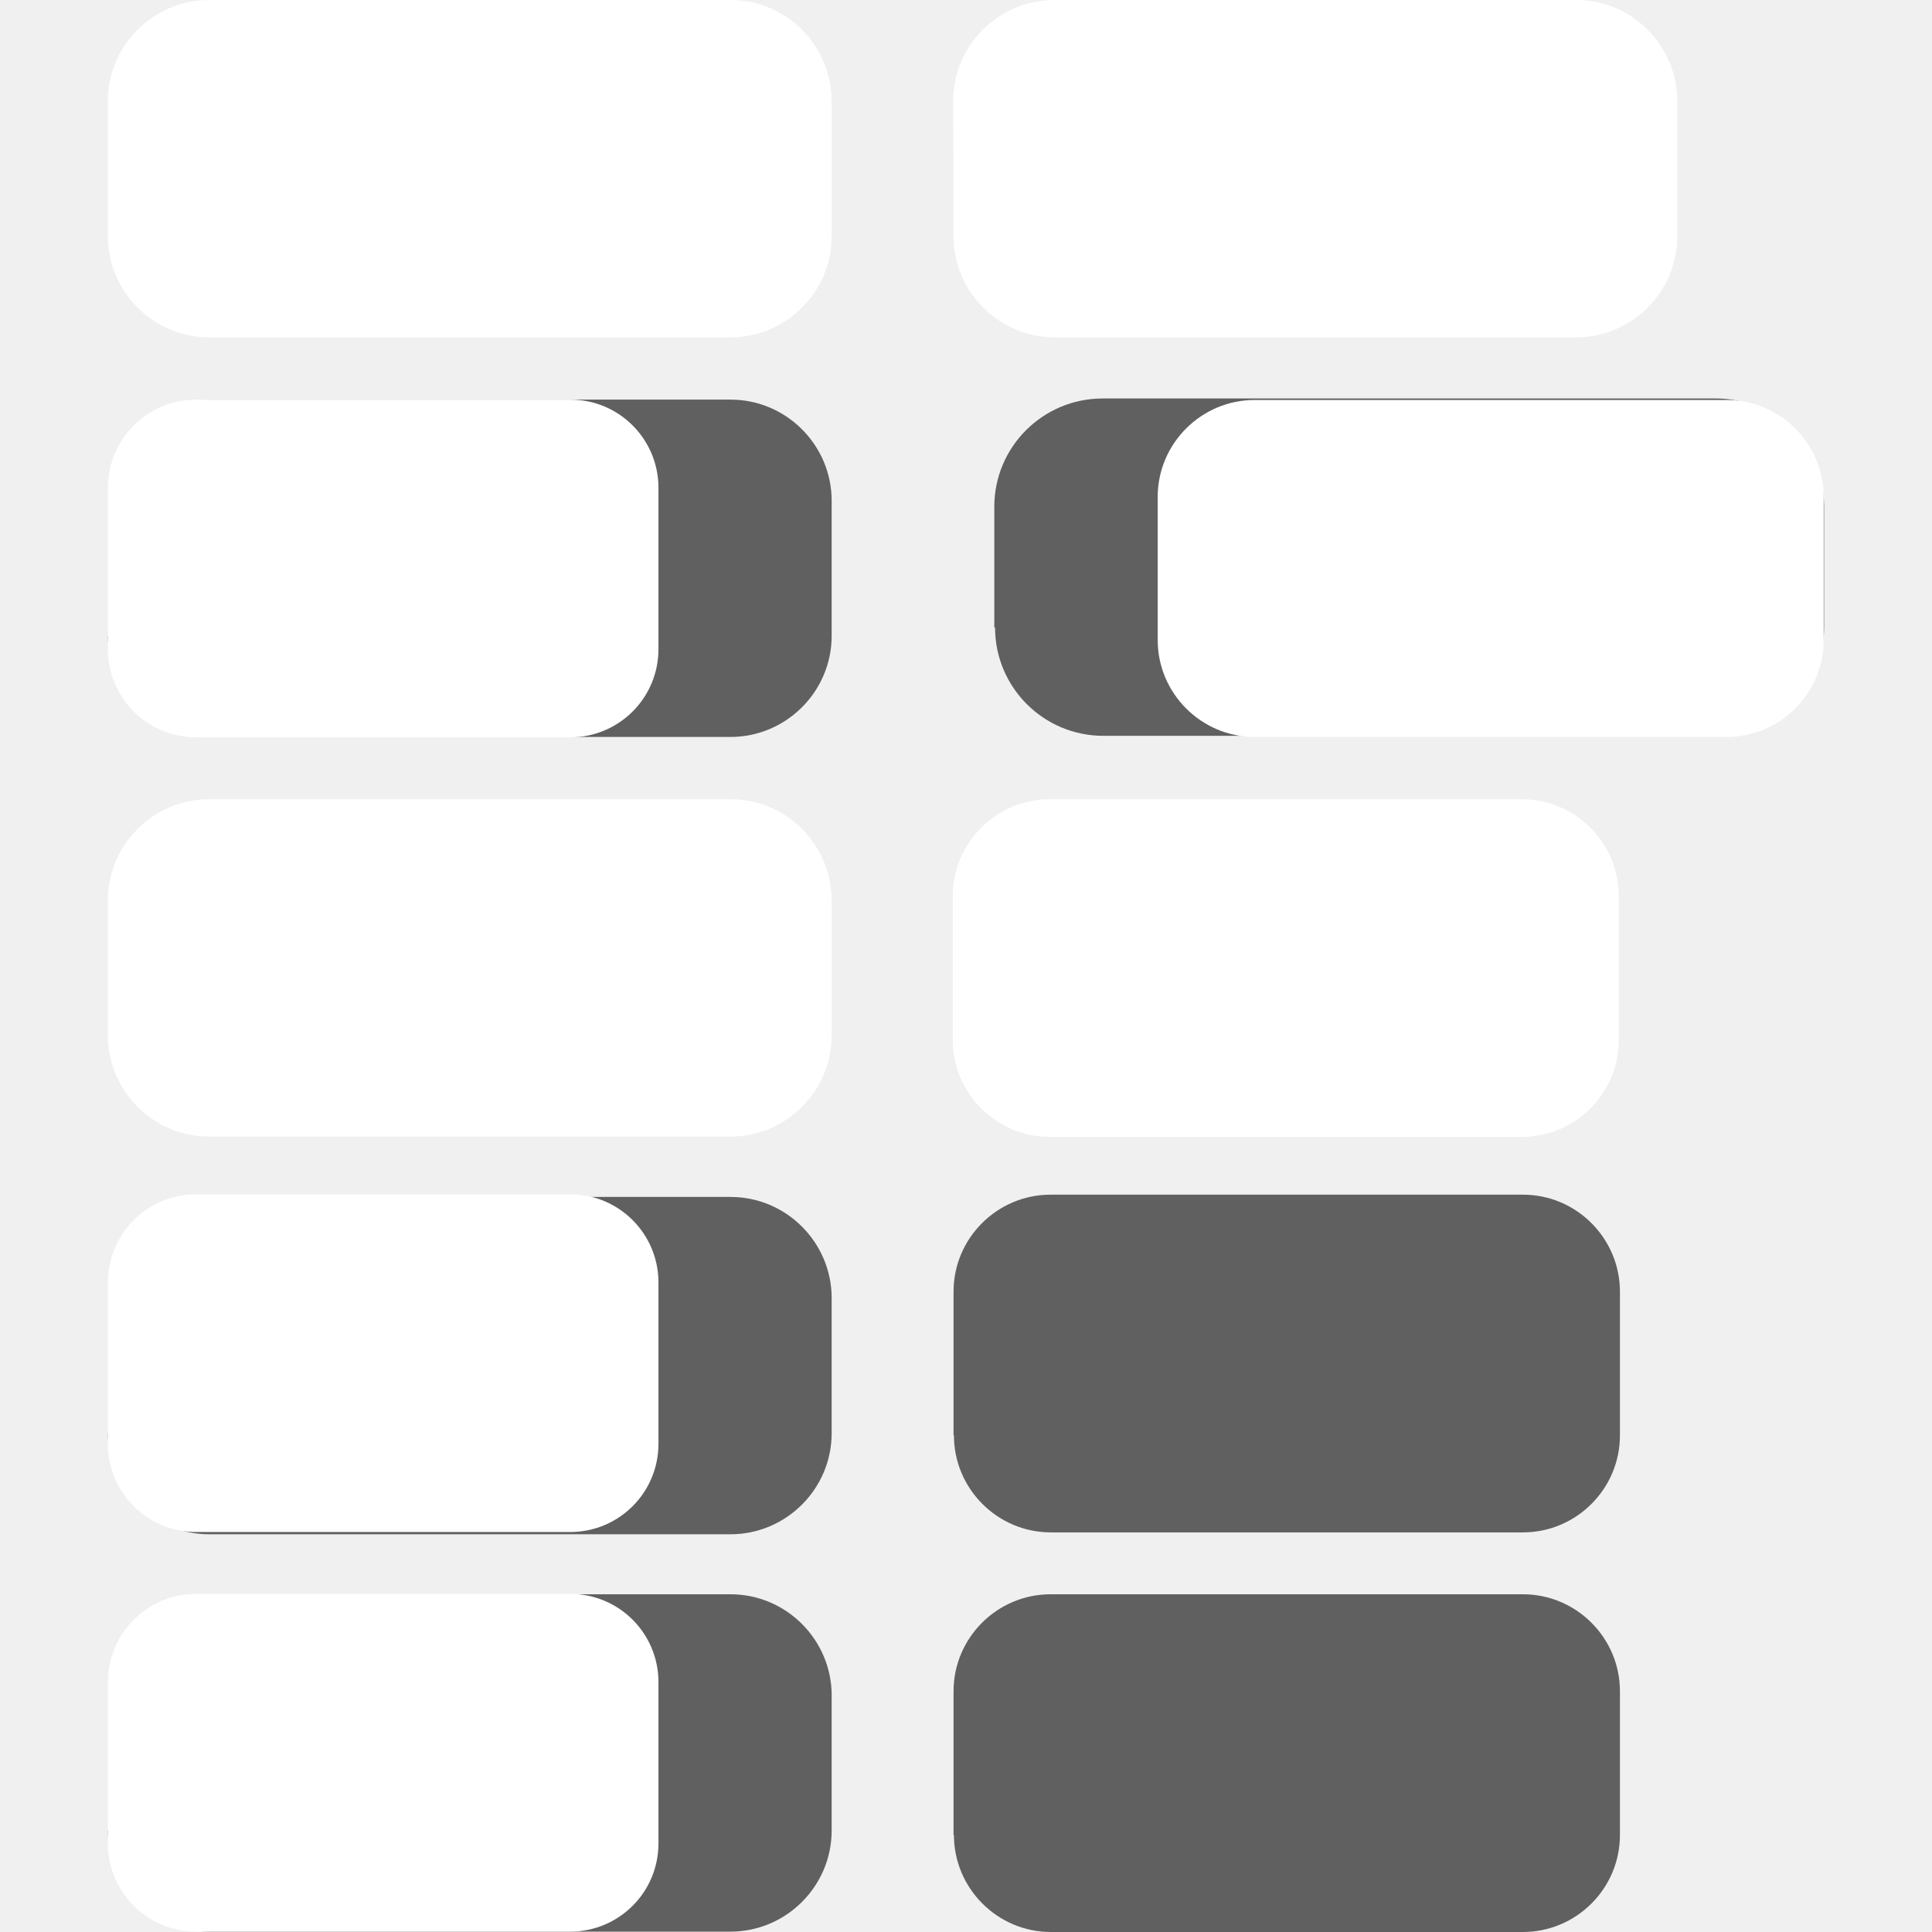
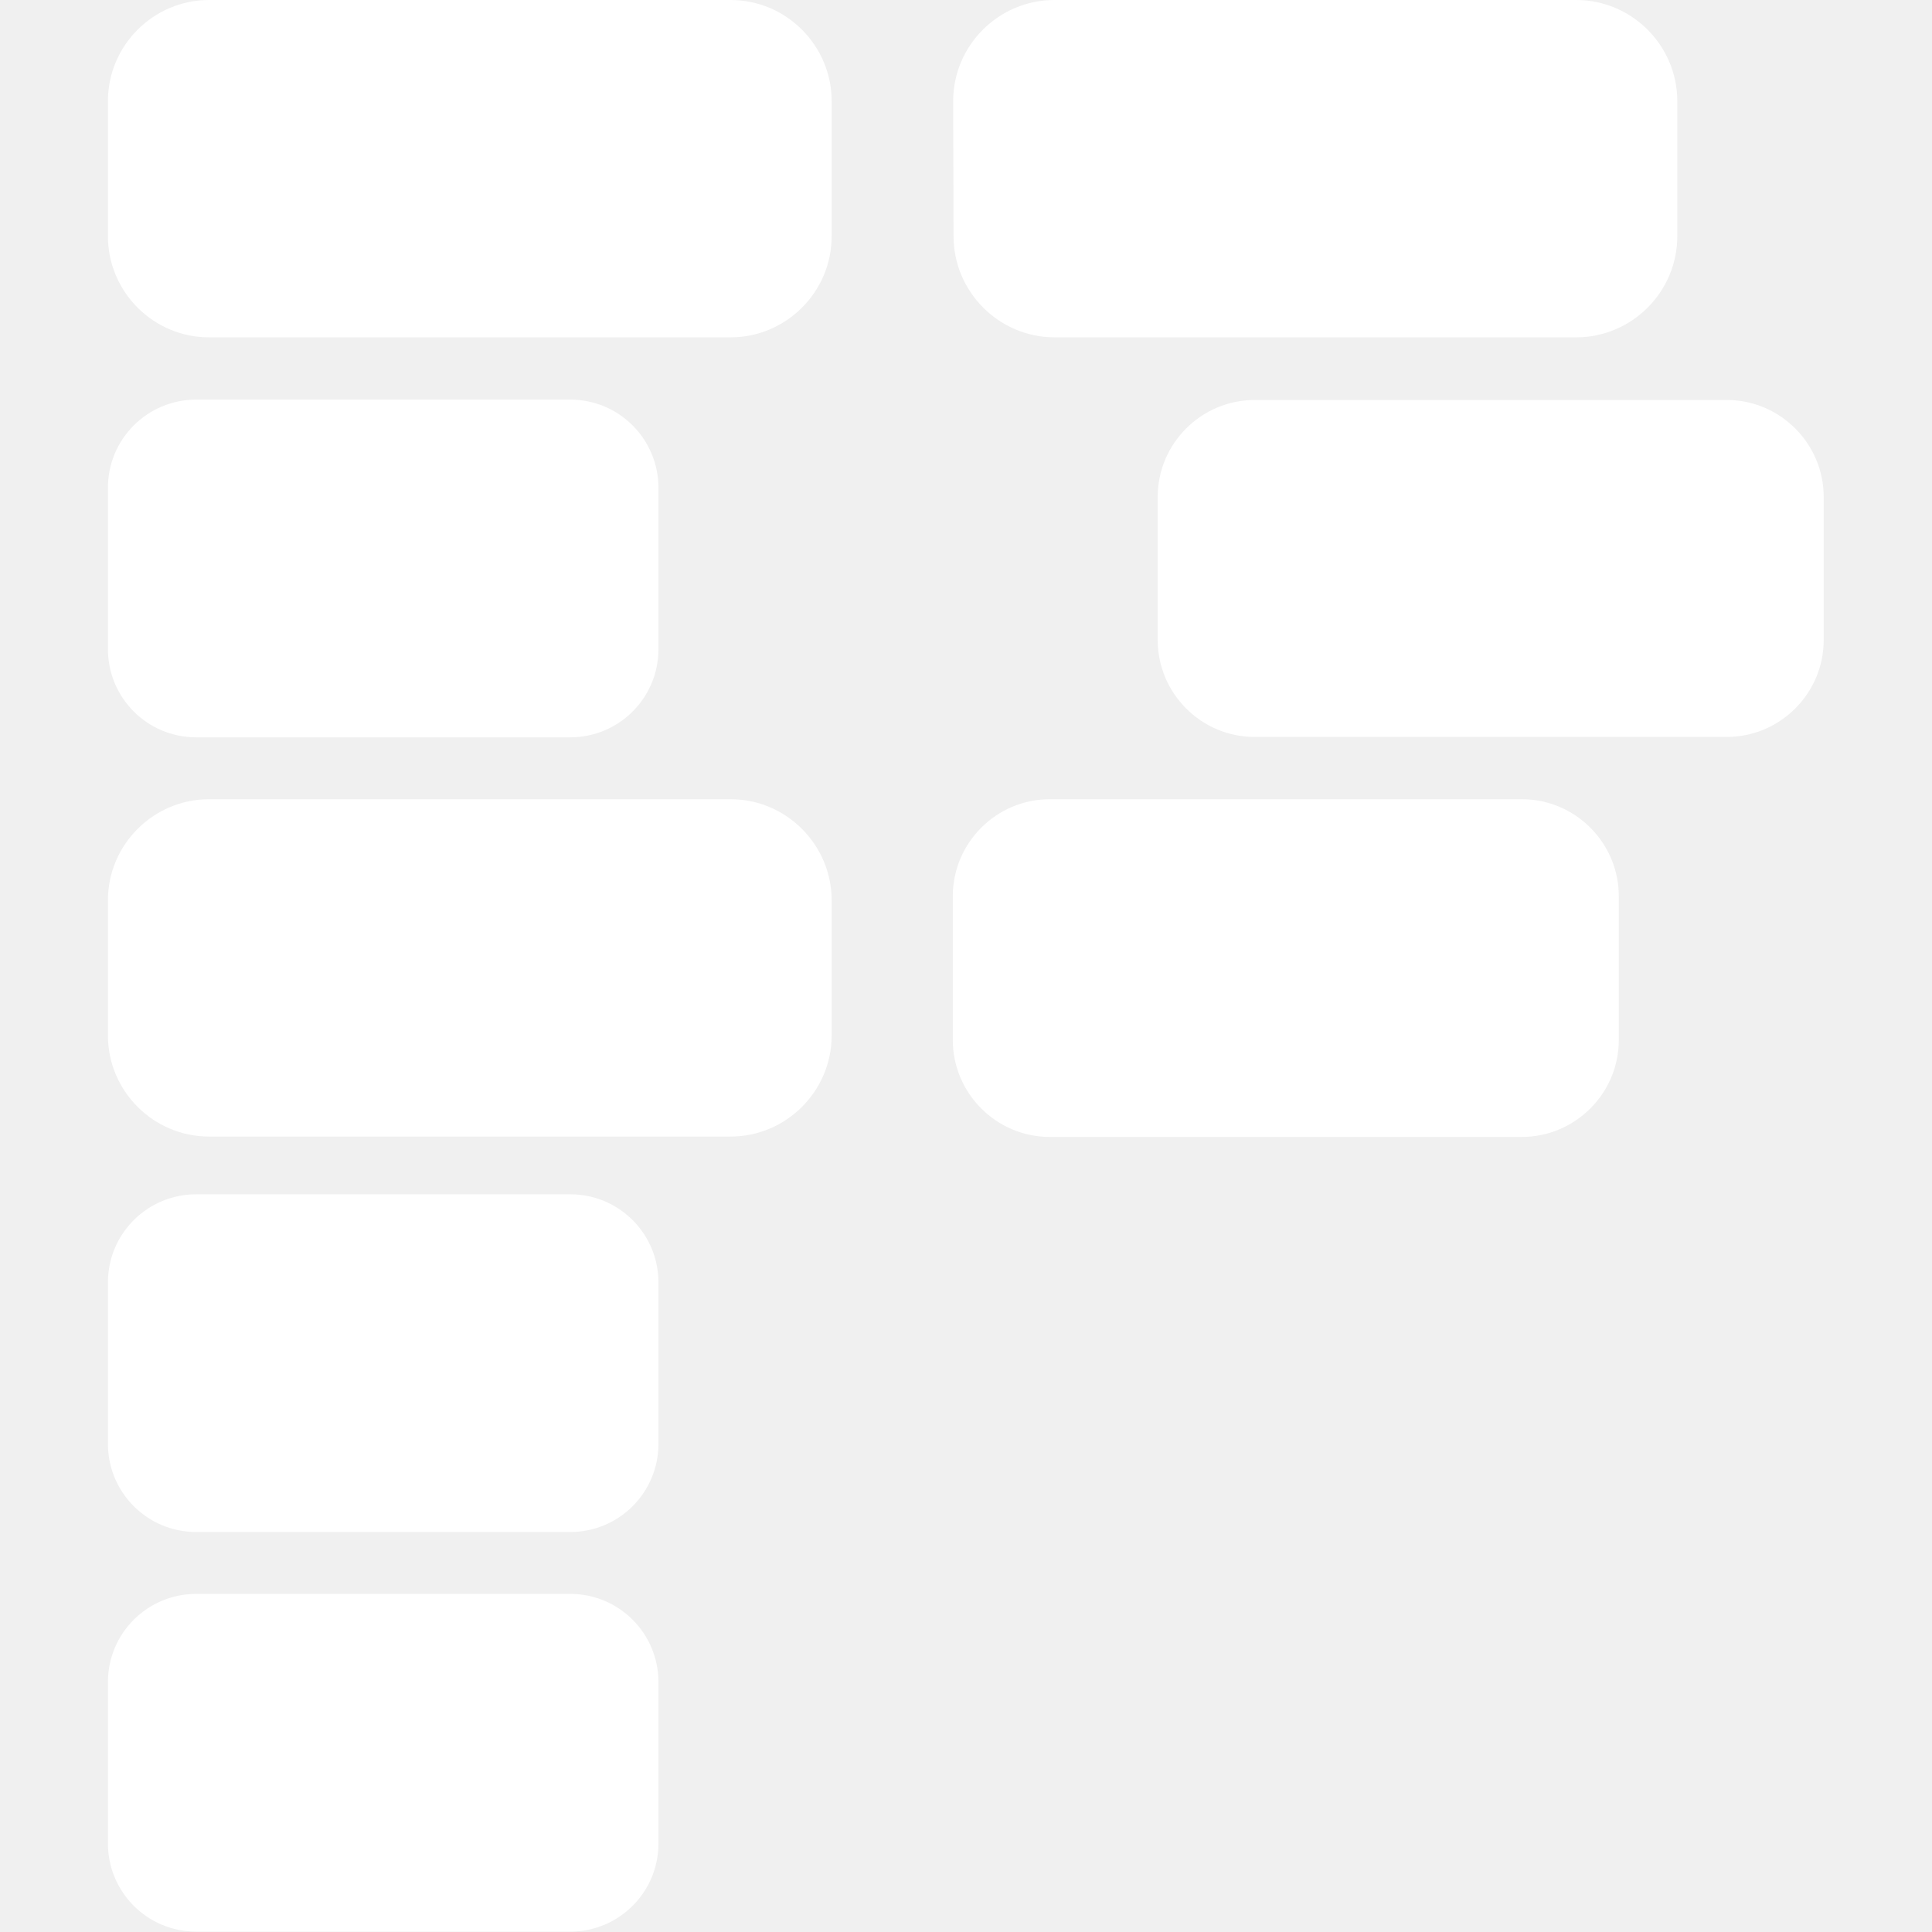
<svg xmlns="http://www.w3.org/2000/svg" version="1.1" id="Layer_1" x="0px" y="0px" viewBox="0 0 512 512" style="enable-background:new 0 0 512 512;" xml:space="preserve">
  <style type="text/css">
- 	.st0{fill:#606060;}
- 	.st1{fill:#FFFFFF;}
+ 	.st0{fill:#FFFFFF;}
</style>
-   <g>
-     <path class="st0" d="M263.7,166.3c0,15.8,12.8,28.7,28.7,28.7h162.3c15.8,0,28.7-12.8,28.7-28.7v-32c0-15.8-12.8-28.7-28.7-28.7   H292.2c-15.8,0-28.7,12.8-28.7,28.7v32H263.7z" />
-     <path class="st0" d="M28.6,168.5c0,14.7,12,26.8,26.8,26.8h138.2c14.7,0,26.8-12,26.8-26.8v-35.8c0-14.7-12-26.8-26.8-26.8h-138   c-14.7,0-26.8,12-26.8,26.8v35.8H28.6z" />
-     <path class="st0" d="M28.6,379.8c0,14.7,12,26.8,26.8,26.8h138.2c14.7,0,26.8-12,26.8-26.8V344c0-14.7-12-26.8-26.8-26.8h-138   c-14.7,0-26.8,12-26.8,26.8v35.8H28.6z" />
-     <path class="st0" d="M28.6,485.1c0,14.7,12,26.8,26.8,26.8h138.2c14.7,0,26.8-12,26.8-26.8v-35.8c0-14.7-12-26.8-26.8-26.8h-138   c-14.7,0-26.8,12-26.8,26.8v35.8H28.6z" />
-     <g>
-       <path class="st1" d="M28.6,62.6c0,14.7,12,26.8,26.8,26.8h138.2c14.7,0,26.8-12,26.8-26.8V26.8c0-14.7-12-26.8-26.8-26.8H55.4    C40.7,0,28.6,12,28.6,26.8V62.6z" />
-       <path class="st1" d="M28.6,172c0,12.9,10.4,23.4,23.4,23.4h99.1c12.9,0,23.4-10.4,23.4-23.4v-42.7c0-12.9-10.4-23.4-23.4-23.4H52    c-12.9,0-23.4,10.4-23.4,23.4V172z" />
-       <path class="st1" d="M28.6,274.4c0,14.7,12,26.8,26.8,26.8h138.2c14.7,0,26.8-12,26.8-26.8v-35.8c0-14.7-12-26.8-26.8-26.8H55.4    c-14.7,0-26.8,12-26.8,26.8C28.6,238.6,28.6,274.4,28.6,274.4z" />
-       <path class="st1" d="M252.7,62.6c0,14.7,12,26.8,26.8,26.8h138.2c14.7,0,26.8-12,26.8-26.8V26.8c0-14.7-12-26.8-26.8-26.8H279.4    c-14.7,0-26.8,12-26.8,26.8L252.7,62.6z" />
-       <path class="st1" d="M306.8,169.6c0,14.1,11.5,25.7,25.7,25.7h125.1c14.1,0,25.7-11.5,25.7-25.7v-37.9c0-14.1-11.5-25.7-25.7-25.7    H332.5c-14.1,0-25.7,11.5-25.7,25.7V169.6z" />
-       <path class="st1" d="M252.5,275.6c0,14.1,11.5,25.7,25.7,25.7h125.1c14.1,0,25.7-11.5,25.7-25.7v-38.1c0-14.1-11.5-25.7-25.7-25.7    H278.2c-14.1,0-25.7,11.5-25.7,25.7L252.5,275.6z" />
-     </g>
-     <path class="st0" d="M252.8,380.4c0,14.1,11.5,25.7,25.7,25.7h125.1c14.1,0,25.7-11.5,25.7-25.7v-38.1c0-14.1-11.5-25.7-25.7-25.7   H278.4c-14.1,0-25.7,11.5-25.7,25.7v38.1H252.8z" />
-     <path class="st0" d="M252.8,486.3c0,14.1,11.5,25.7,25.7,25.7h125.1c14.1,0,25.7-11.5,25.7-25.7v-38.1c0-14.1-11.5-25.7-25.7-25.7   H278.4c-14.1,0-25.7,11.5-25.7,25.7v38.1H252.8z" />
-     <path class="st1" d="M28.6,488.5c0,12.9,10.4,23.4,23.4,23.4h99.1c12.9,0,23.4-10.4,23.4-23.4v-42.7c0-12.9-10.4-23.4-23.4-23.4H52   c-12.9,0-23.4,10.4-23.4,23.4V488.5z" />
-     <path class="st1" d="M28.6,382.6C28.6,395.5,39,406,52,406h99.1c12.9,0,23.4-10.4,23.4-23.4v-42.7c0-12.9-10.4-23.4-23.4-23.4H52   c-12.9,0-23.4,10.4-23.4,23.4V382.6z" />
-   </g>
+   <path class="st0" d="M28.6,62.6c0,14.7,12,26.8,26.8,26.8h138.2c14.7,0,26.8-12,26.8-26.8V26.8c0-14.7-12-26.8-26.8-26.8H55.4  C40.7,0,28.6,12,28.6,26.8V62.6z" />
+   <path class="st0" d="M28.6,172c0,12.9,10.4,23.4,23.4,23.4h99.1c12.9,0,23.4-10.4,23.4-23.4v-42.7c0-12.9-10.4-23.4-23.4-23.4H52  c-12.9,0-23.4,10.4-23.4,23.4V172z" />
+   <path class="st0" d="M28.6,274.4c0,14.7,12,26.8,26.8,26.8h138.2c14.7,0,26.8-12,26.8-26.8v-35.8c0-14.7-12-26.8-26.8-26.8H55.4  c-14.7,0-26.8,12-26.8,26.8C28.6,238.6,28.6,274.4,28.6,274.4z" />
+   <path class="st0" d="M252.7,62.6c0,14.7,12,26.8,26.8,26.8h138.2c14.7,0,26.8-12,26.8-26.8V26.8c0-14.7-12-26.8-26.8-26.8H279.4  c-14.7,0-26.8,12-26.8,26.8L252.7,62.6z" />
+   <path class="st0" d="M306.8,169.6c0,14.1,11.5,25.7,25.7,25.7h125.1c14.1,0,25.7-11.5,25.7-25.7v-37.9c0-14.1-11.5-25.7-25.7-25.7  H332.5c-14.1,0-25.7,11.5-25.7,25.7V169.6z" />
+   <path class="st0" d="M252.5,275.6c0,14.1,11.5,25.7,25.7,25.7h125.1c14.1,0,25.7-11.5,25.7-25.7v-38.1c0-14.1-11.5-25.7-25.7-25.7  H278.2c-14.1,0-25.7,11.5-25.7,25.7L252.5,275.6z" />
+   <path class="st0" d="M28.6,488.5c0,12.9,10.4,23.4,23.4,23.4h99.1c12.9,0,23.4-10.4,23.4-23.4v-42.7c0-12.9-10.4-23.4-23.4-23.4H52  c-12.9,0-23.4,10.4-23.4,23.4V488.5z" />
+   <path class="st0" d="M28.6,382.6C28.6,395.5,39,406,52,406h99.1c12.9,0,23.4-10.4,23.4-23.4v-42.7c0-12.9-10.4-23.4-23.4-23.4H52  c-12.9,0-23.4,10.4-23.4,23.4V382.6z" />
</svg>
